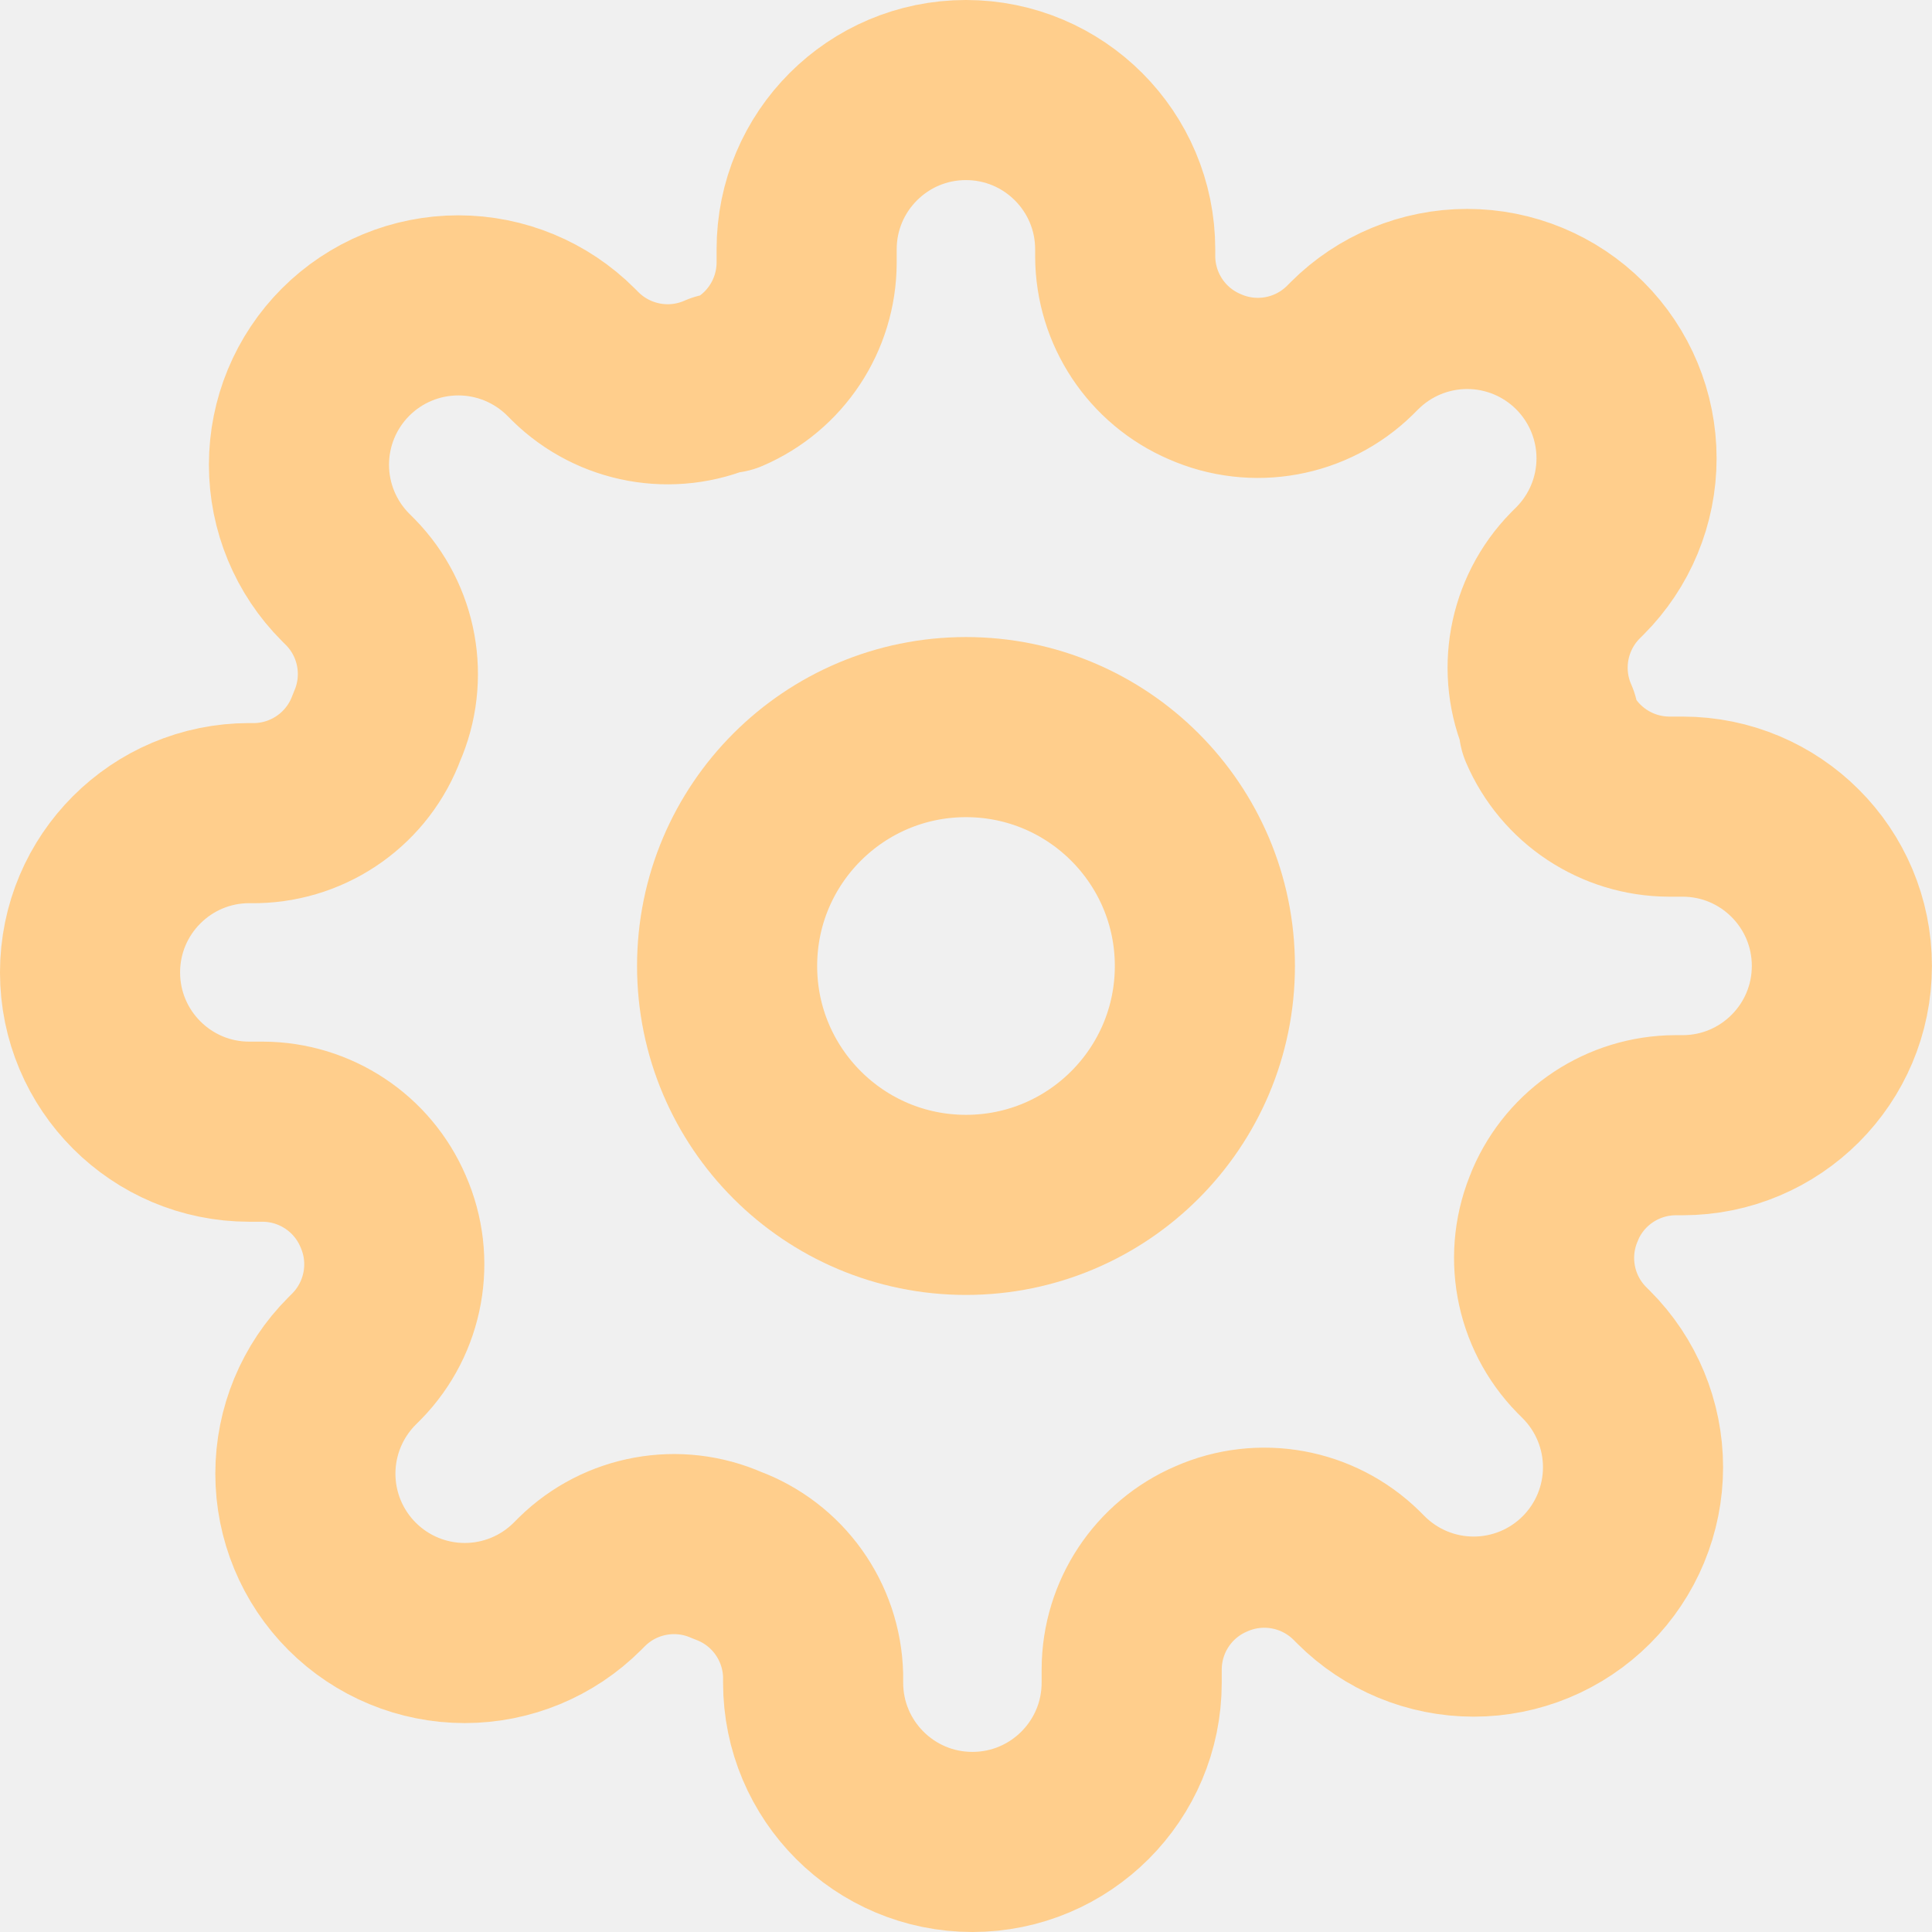
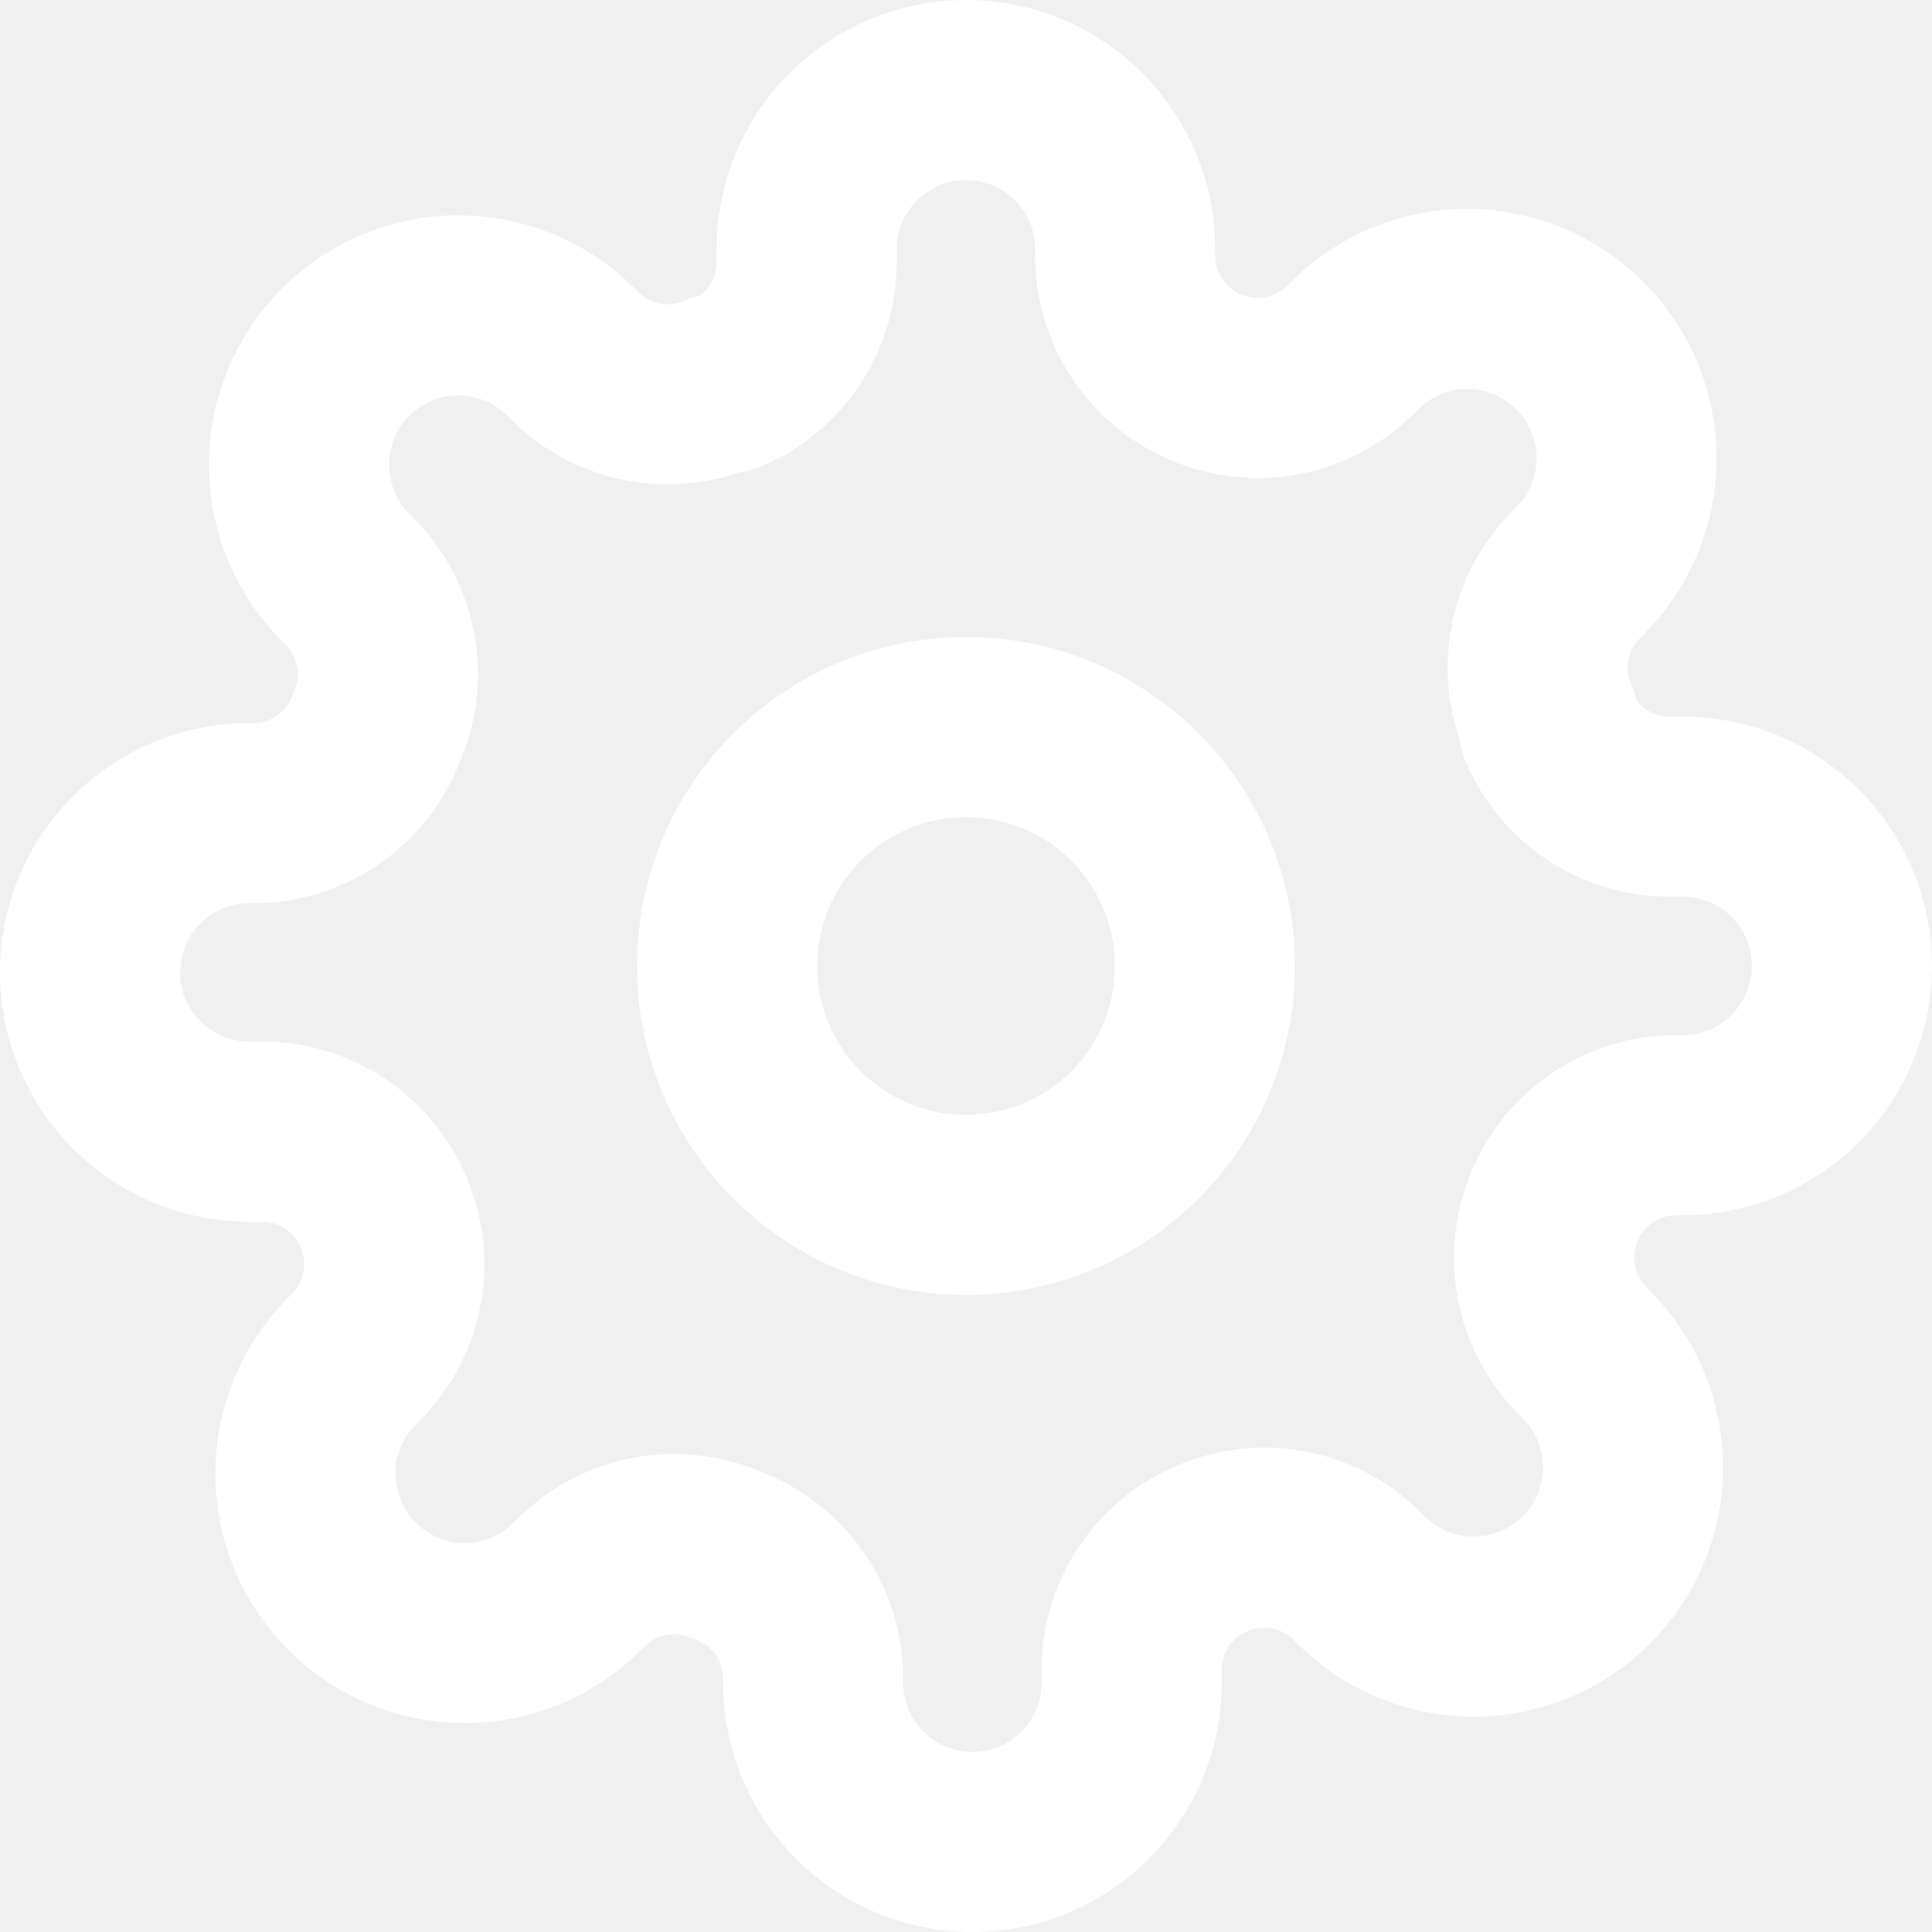
<svg xmlns="http://www.w3.org/2000/svg" version="1.1" width="26.818" height="26.818" viewBox="0,0,26.818,26.818">
  <g transform="translate(-306.5911,-166.5911)">
-     <g data-paper-data="{&quot;isPaintingLayer&quot;:true}" fill="none" fill-rule="nonzero" stroke="#ffce8c" stroke-width="2.5" stroke-linecap="round" stroke-linejoin="round" stroke-miterlimit="10" stroke-dasharray="" stroke-dashoffset="0" style="mix-blend-mode: normal">
+     <g data-paper-data="{&quot;isPaintingLayer&quot;:true}" fill="none" fill-rule="nonzero" stroke="#ffffff" stroke-width="2.5" stroke-linecap="round" stroke-linejoin="round" stroke-miterlimit="10" stroke-dasharray="" stroke-dashoffset="0" style="mix-blend-mode: normal">
      <path d="M316.684,180c0,-1.831 1.485,-3.316 3.316,-3.316c1.831,0 3.316,1.485 3.316,3.316c0,1.831 -1.485,3.316 -3.316,3.316c-1.831,0 -3.316,-1.485 -3.316,-3.316z" />
      <path d="M328.18,183.316c-0.301,0.682 -0.157,1.479 0.365,2.012l0.066,0.066c0.415,0.415 0.648,0.977 0.648,1.564c0,0.587 -0.233,1.149 -0.648,1.564c-0.415,0.415 -0.977,0.648 -1.564,0.648c-0.587,0 -1.149,-0.233 -1.564,-0.648l-0.066,-0.066c-0.533,-0.521 -1.33,-0.666 -2.012,-0.365c-0.668,0.286 -1.102,0.942 -1.105,1.669v0.188c0,1.221 -0.99,2.211 -2.211,2.211c-1.221,0 -2.211,-0.99 -2.211,-2.211v-0.099c-0.018,-0.749 -0.491,-1.411 -1.194,-1.669c-0.682,-0.301 -1.479,-0.157 -2.012,0.365l-0.066,0.066c-0.415,0.415 -0.977,0.648 -1.564,0.648c-0.587,0 -1.149,-0.233 -1.564,-0.648c-0.415,-0.415 -0.648,-0.977 -0.648,-1.564c0,-0.587 0.233,-1.149 0.648,-1.564l0.066,-0.066c0.521,-0.533 0.666,-1.33 0.365,-2.012c-0.286,-0.668 -0.942,-1.102 -1.669,-1.105h-0.188c-1.221,0 -2.211,-0.99 -2.211,-2.211c0,-1.221 0.99,-2.211 2.211,-2.211h0.099c0.749,-0.018 1.411,-0.491 1.669,-1.194c0.301,-0.682 0.157,-1.479 -0.365,-2.012l-0.066,-0.066c-0.415,-0.415 -0.648,-0.977 -0.648,-1.564c0,-0.587 0.233,-1.149 0.648,-1.564c0.415,-0.415 0.977,-0.648 1.564,-0.648c0.587,0 1.149,0.233 1.564,0.648l0.066,0.066c0.533,0.521 1.33,0.666 2.012,0.365h0.088c0.668,-0.286 1.102,-0.942 1.105,-1.669v-0.188c0,-1.221 0.99,-2.211 2.211,-2.211c1.221,0 2.211,0.99 2.211,2.211v0.099c0.003,0.727 0.437,1.383 1.105,1.669c0.682,0.301 1.479,0.157 2.012,-0.365l0.066,-0.066c0.415,-0.415 0.977,-0.648 1.564,-0.648c0.587,0 1.149,0.233 1.564,0.648c0.415,0.415 0.648,0.977 0.648,1.564c0,0.587 -0.233,1.149 -0.648,1.564l-0.066,0.066c-0.521,0.533 -0.666,1.33 -0.365,2.012v0.088c0.286,0.668 0.942,1.102 1.669,1.105h0.188c1.221,0 2.211,0.99 2.211,2.211c0,1.221 -0.99,2.211 -2.211,2.211h-0.099c-0.727,0.003 -1.383,0.437 -1.669,1.105z" />
    </g>
  </g>
</svg>
